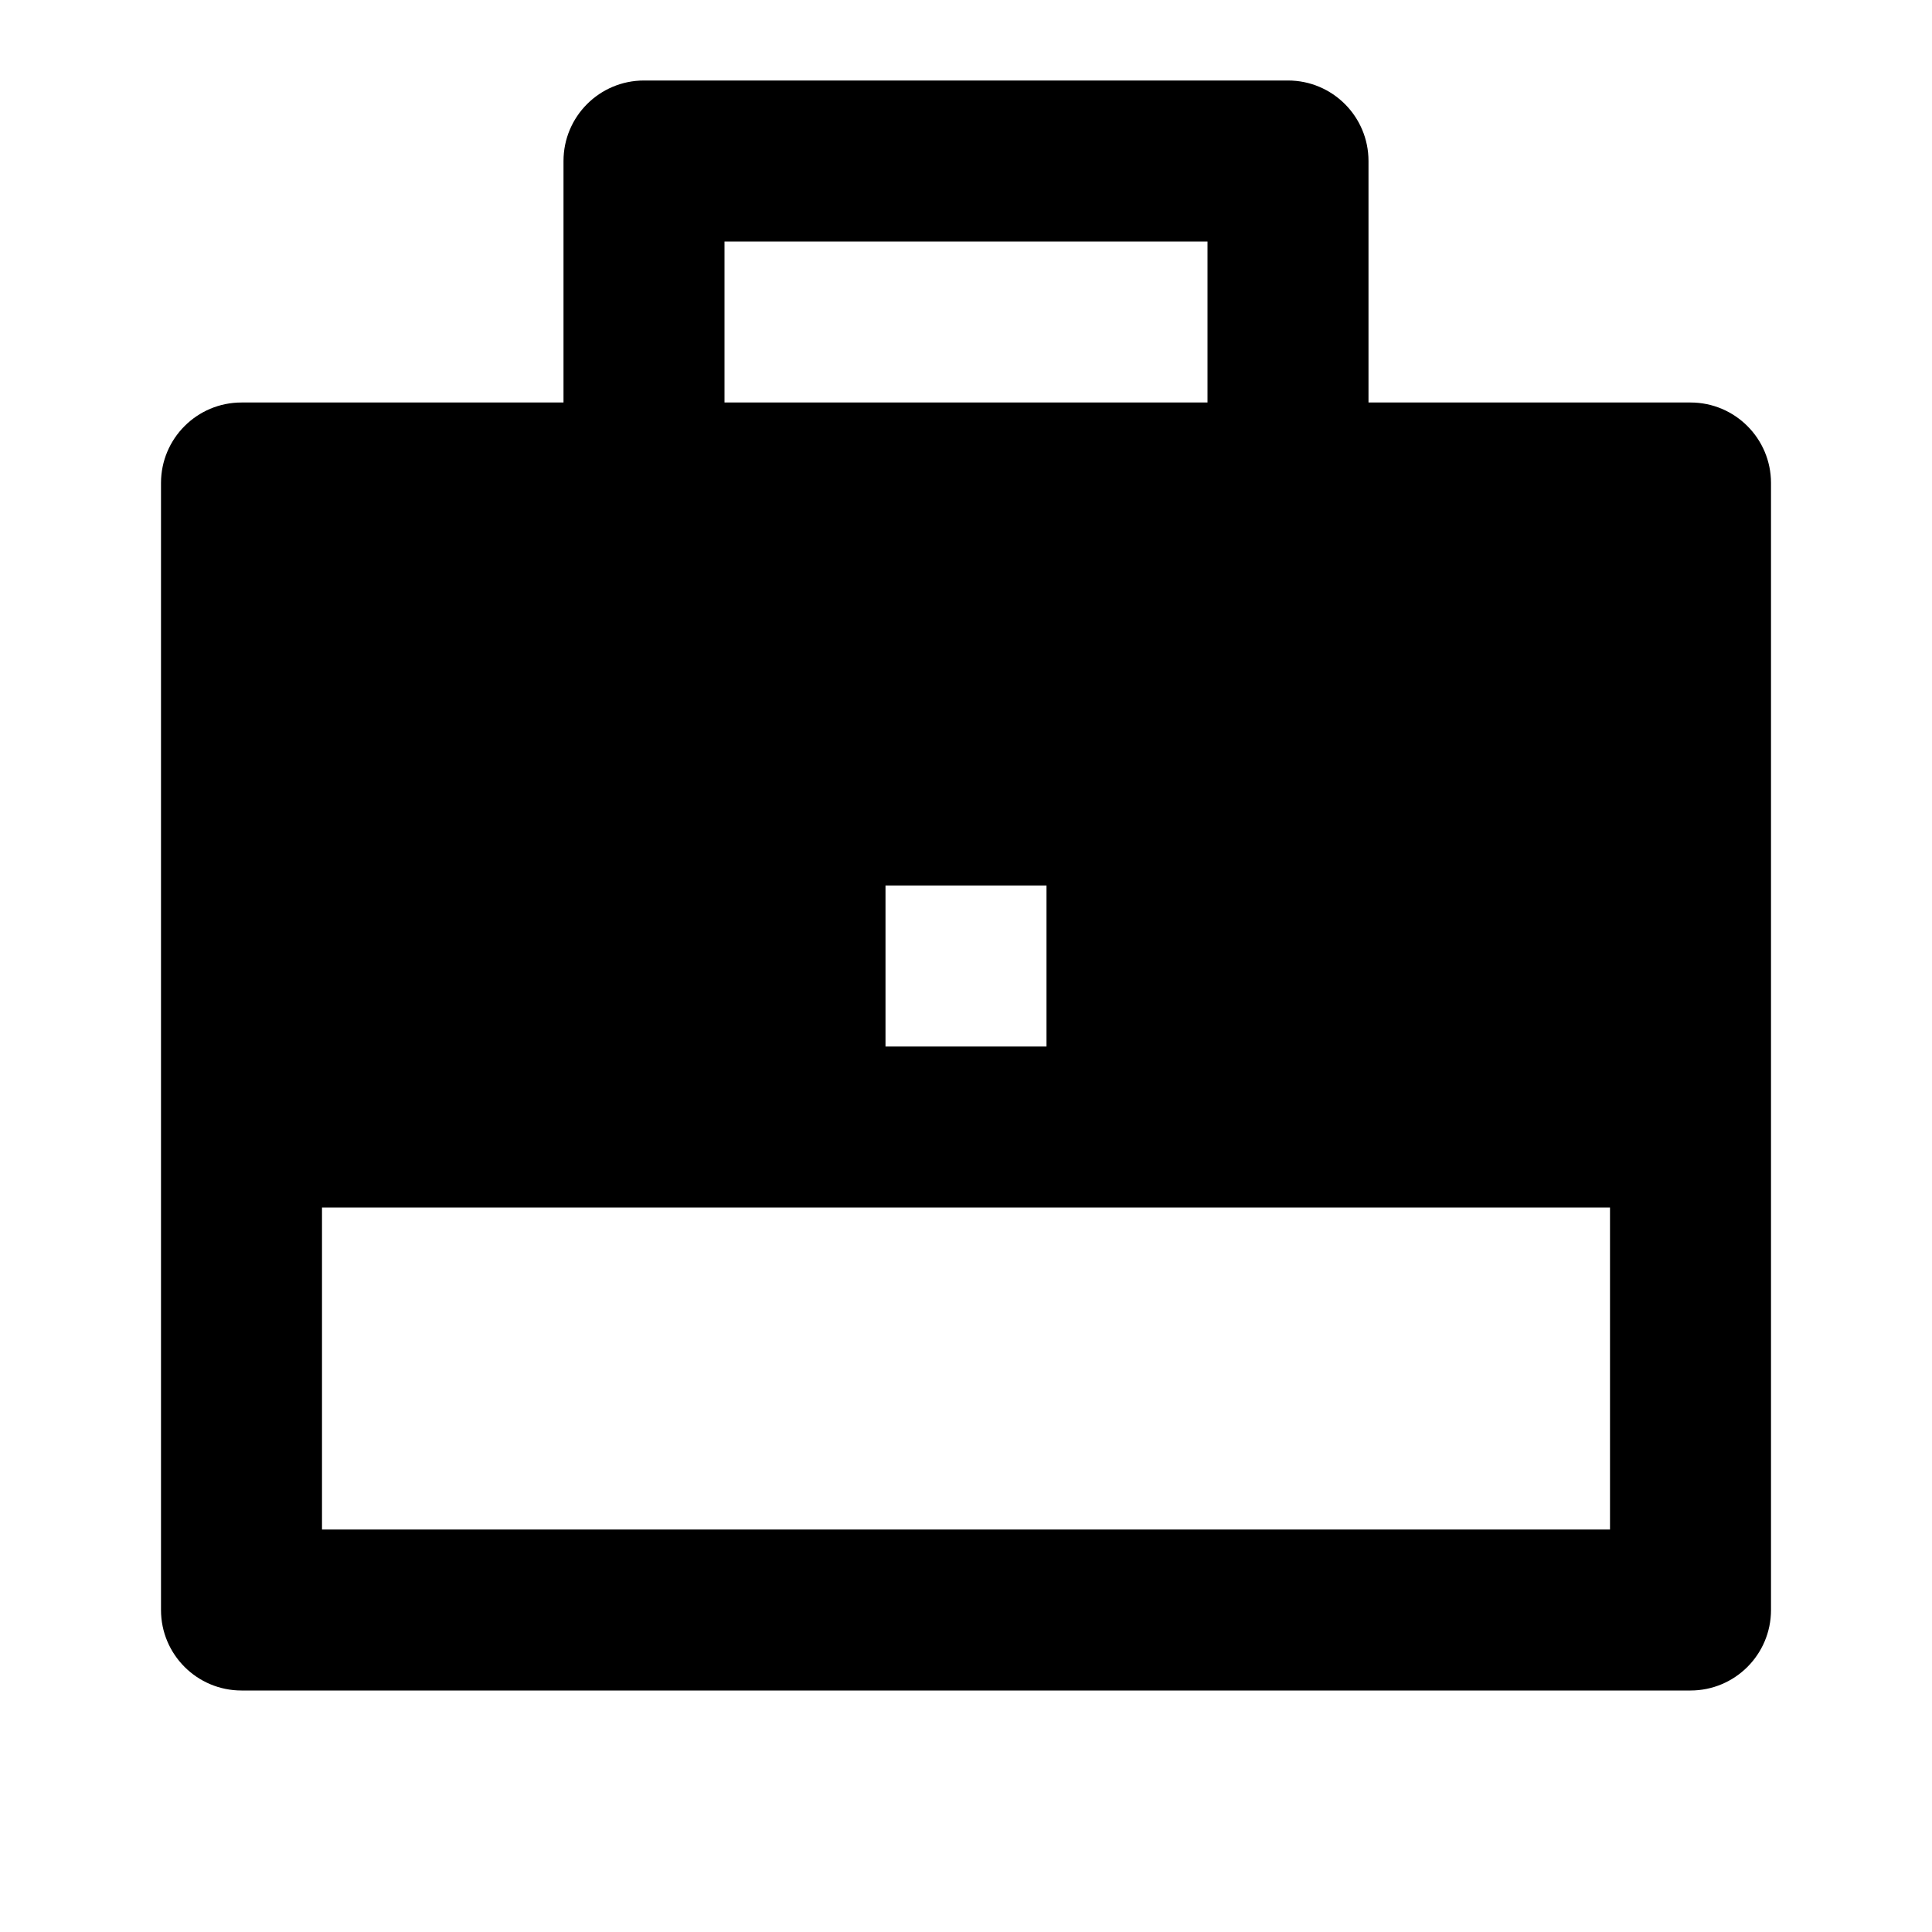
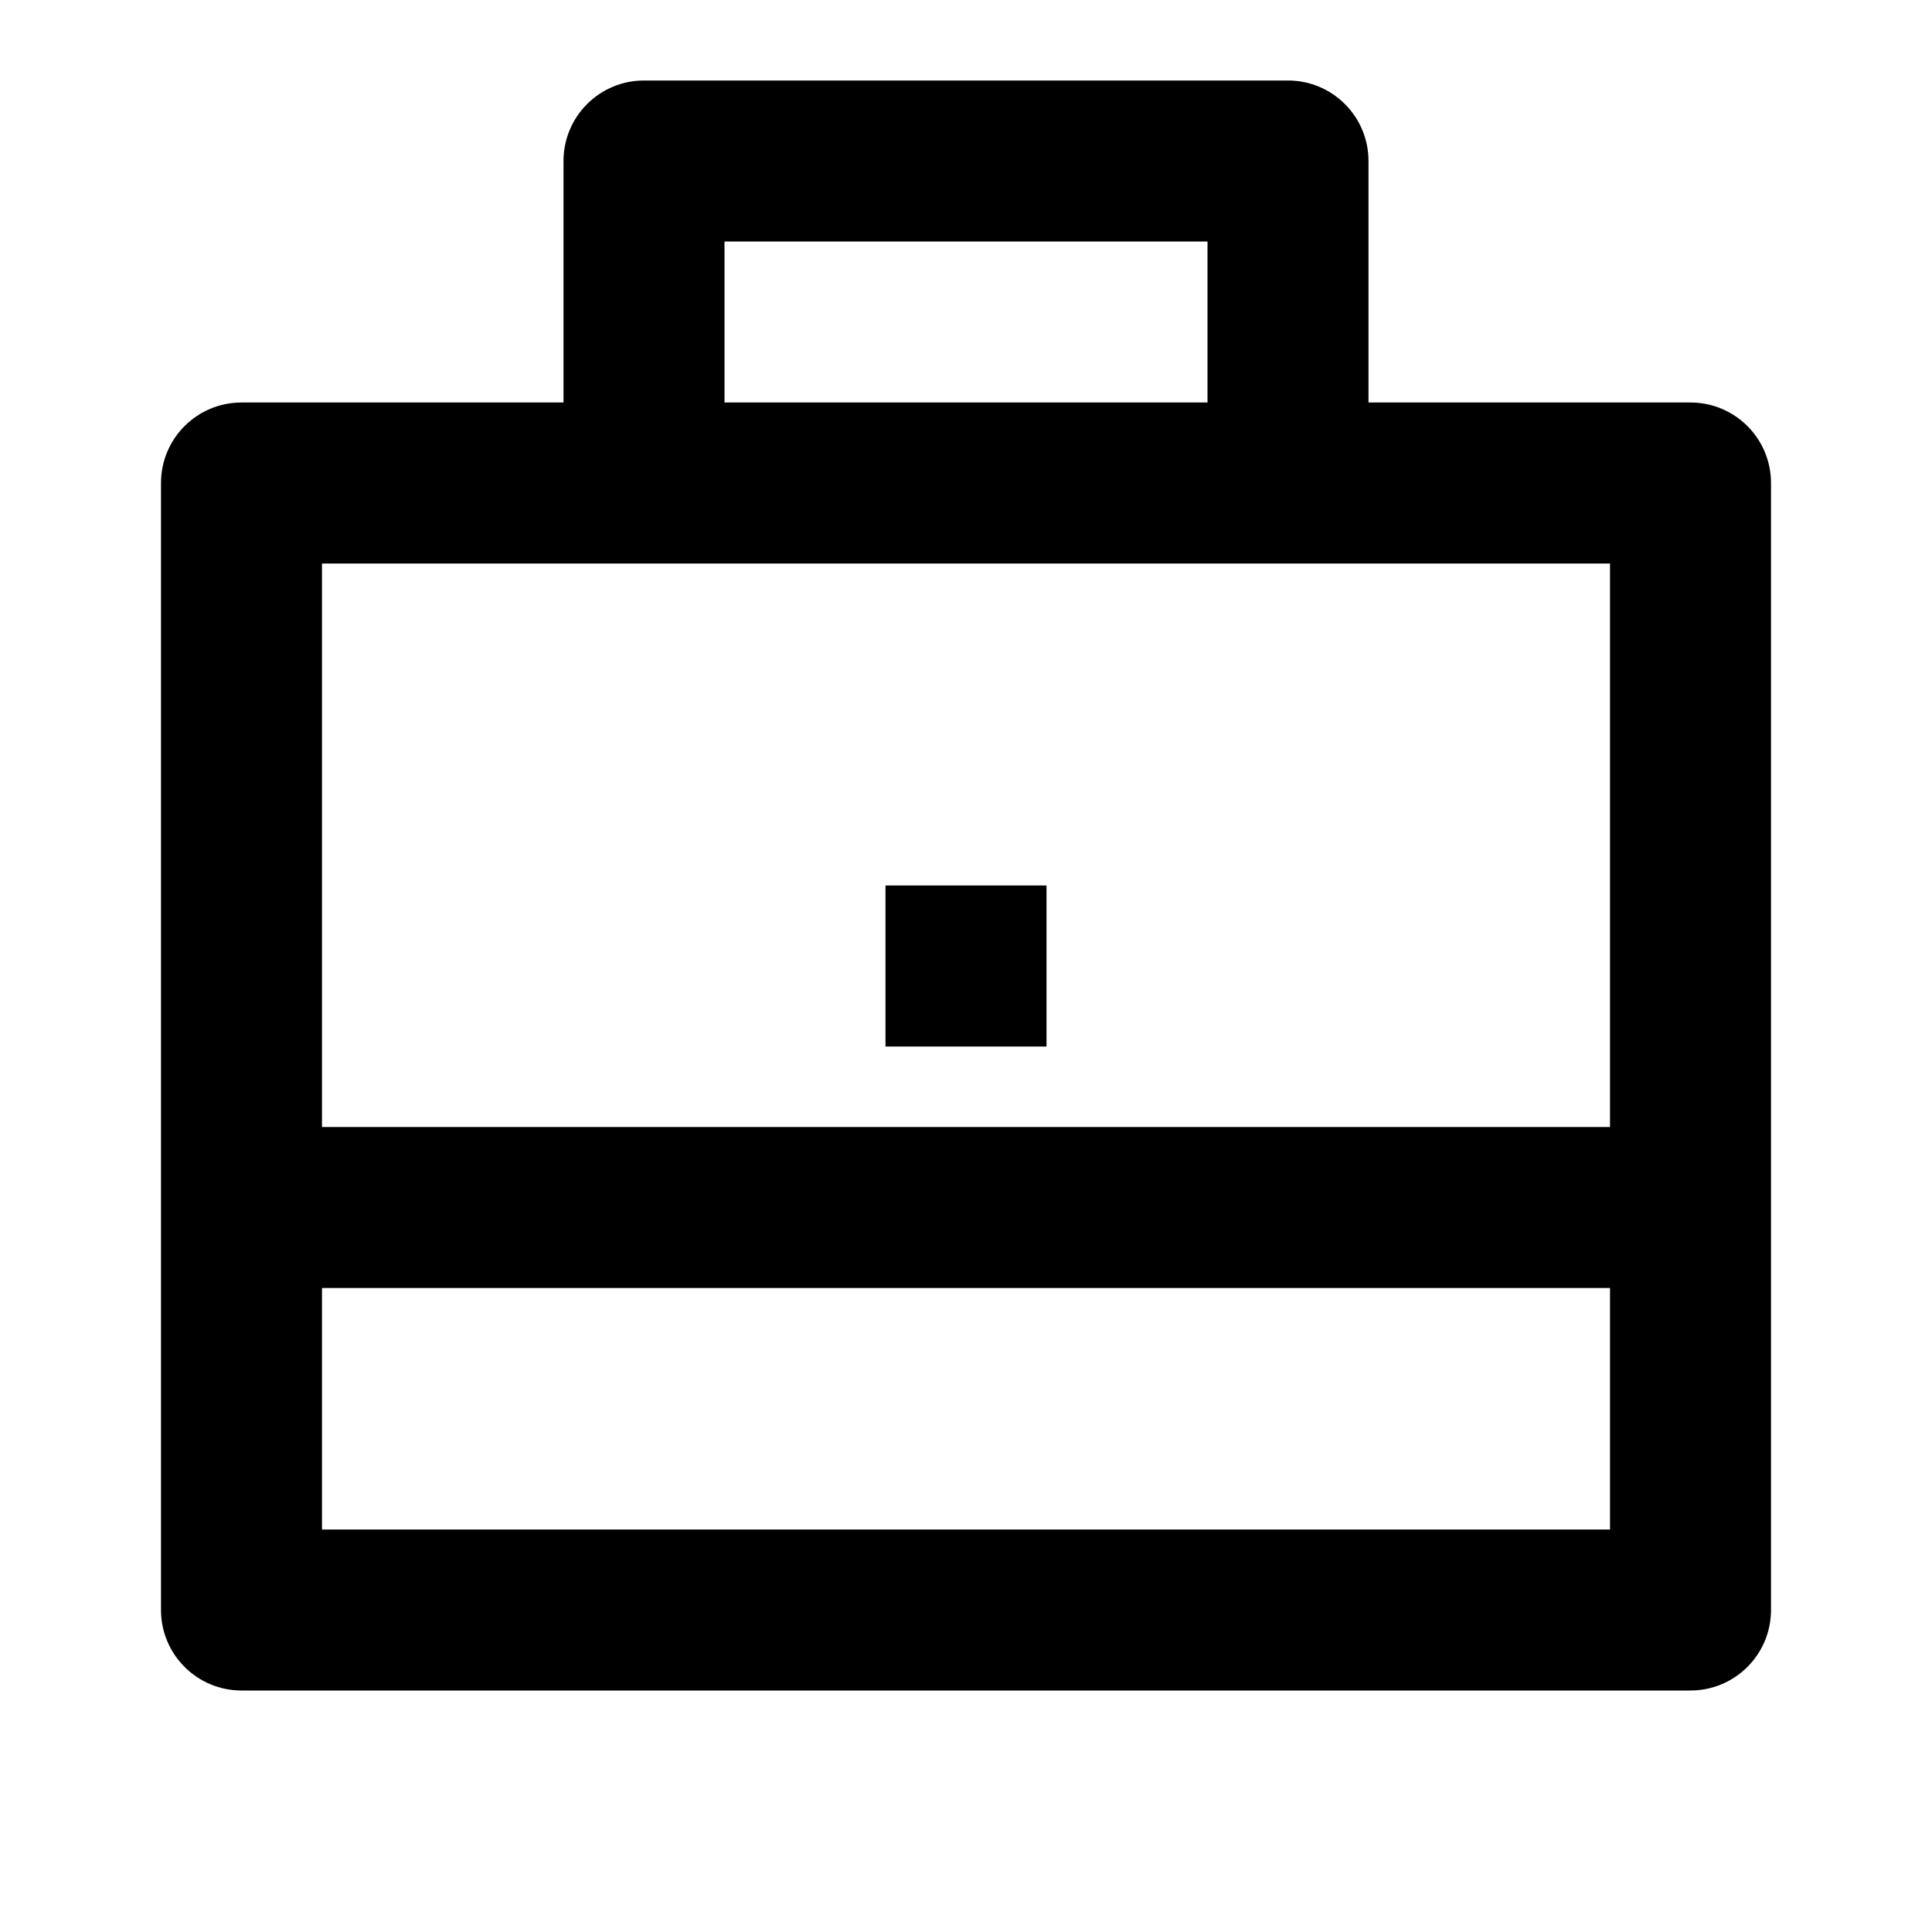
<svg xmlns="http://www.w3.org/2000/svg" viewBox="0 0 24 24" width="24" height="24">
  <path fill="none" d="M0 0h24v24H0z" />
-   <path d="M7 5V2a1 1 0 0 1 1-1h8a1 1 0 0 1 1 1v3h4a1 1 0 0 1 1 1v14a1 1 0 0 1-1 1H3a1 1 0 0 1-1-1V6a1 1 0 0 1 1-1h4zM4 15v4h16v-4H4zm7-4v2h2v-2h-2zM9 3v2h6V3H9z" fill="currentColor" />
+   <path d="M7 5V2a1 1 0 0 1 1-1h8a1 1 0 0 1 1 1v3h4a1 1 0 0 1 1 1v14a1 1 0 0 1-1 1H3a1 1 0 0 1-1-1V6a1 1 0 0 1 1-1h4zM4 16v3h16v-3H4zm0-2h16V7H4v7zM9 3v2h6V3H9zm2 8h2v2h-2v-2z" fill="currentColor" />
</svg>
